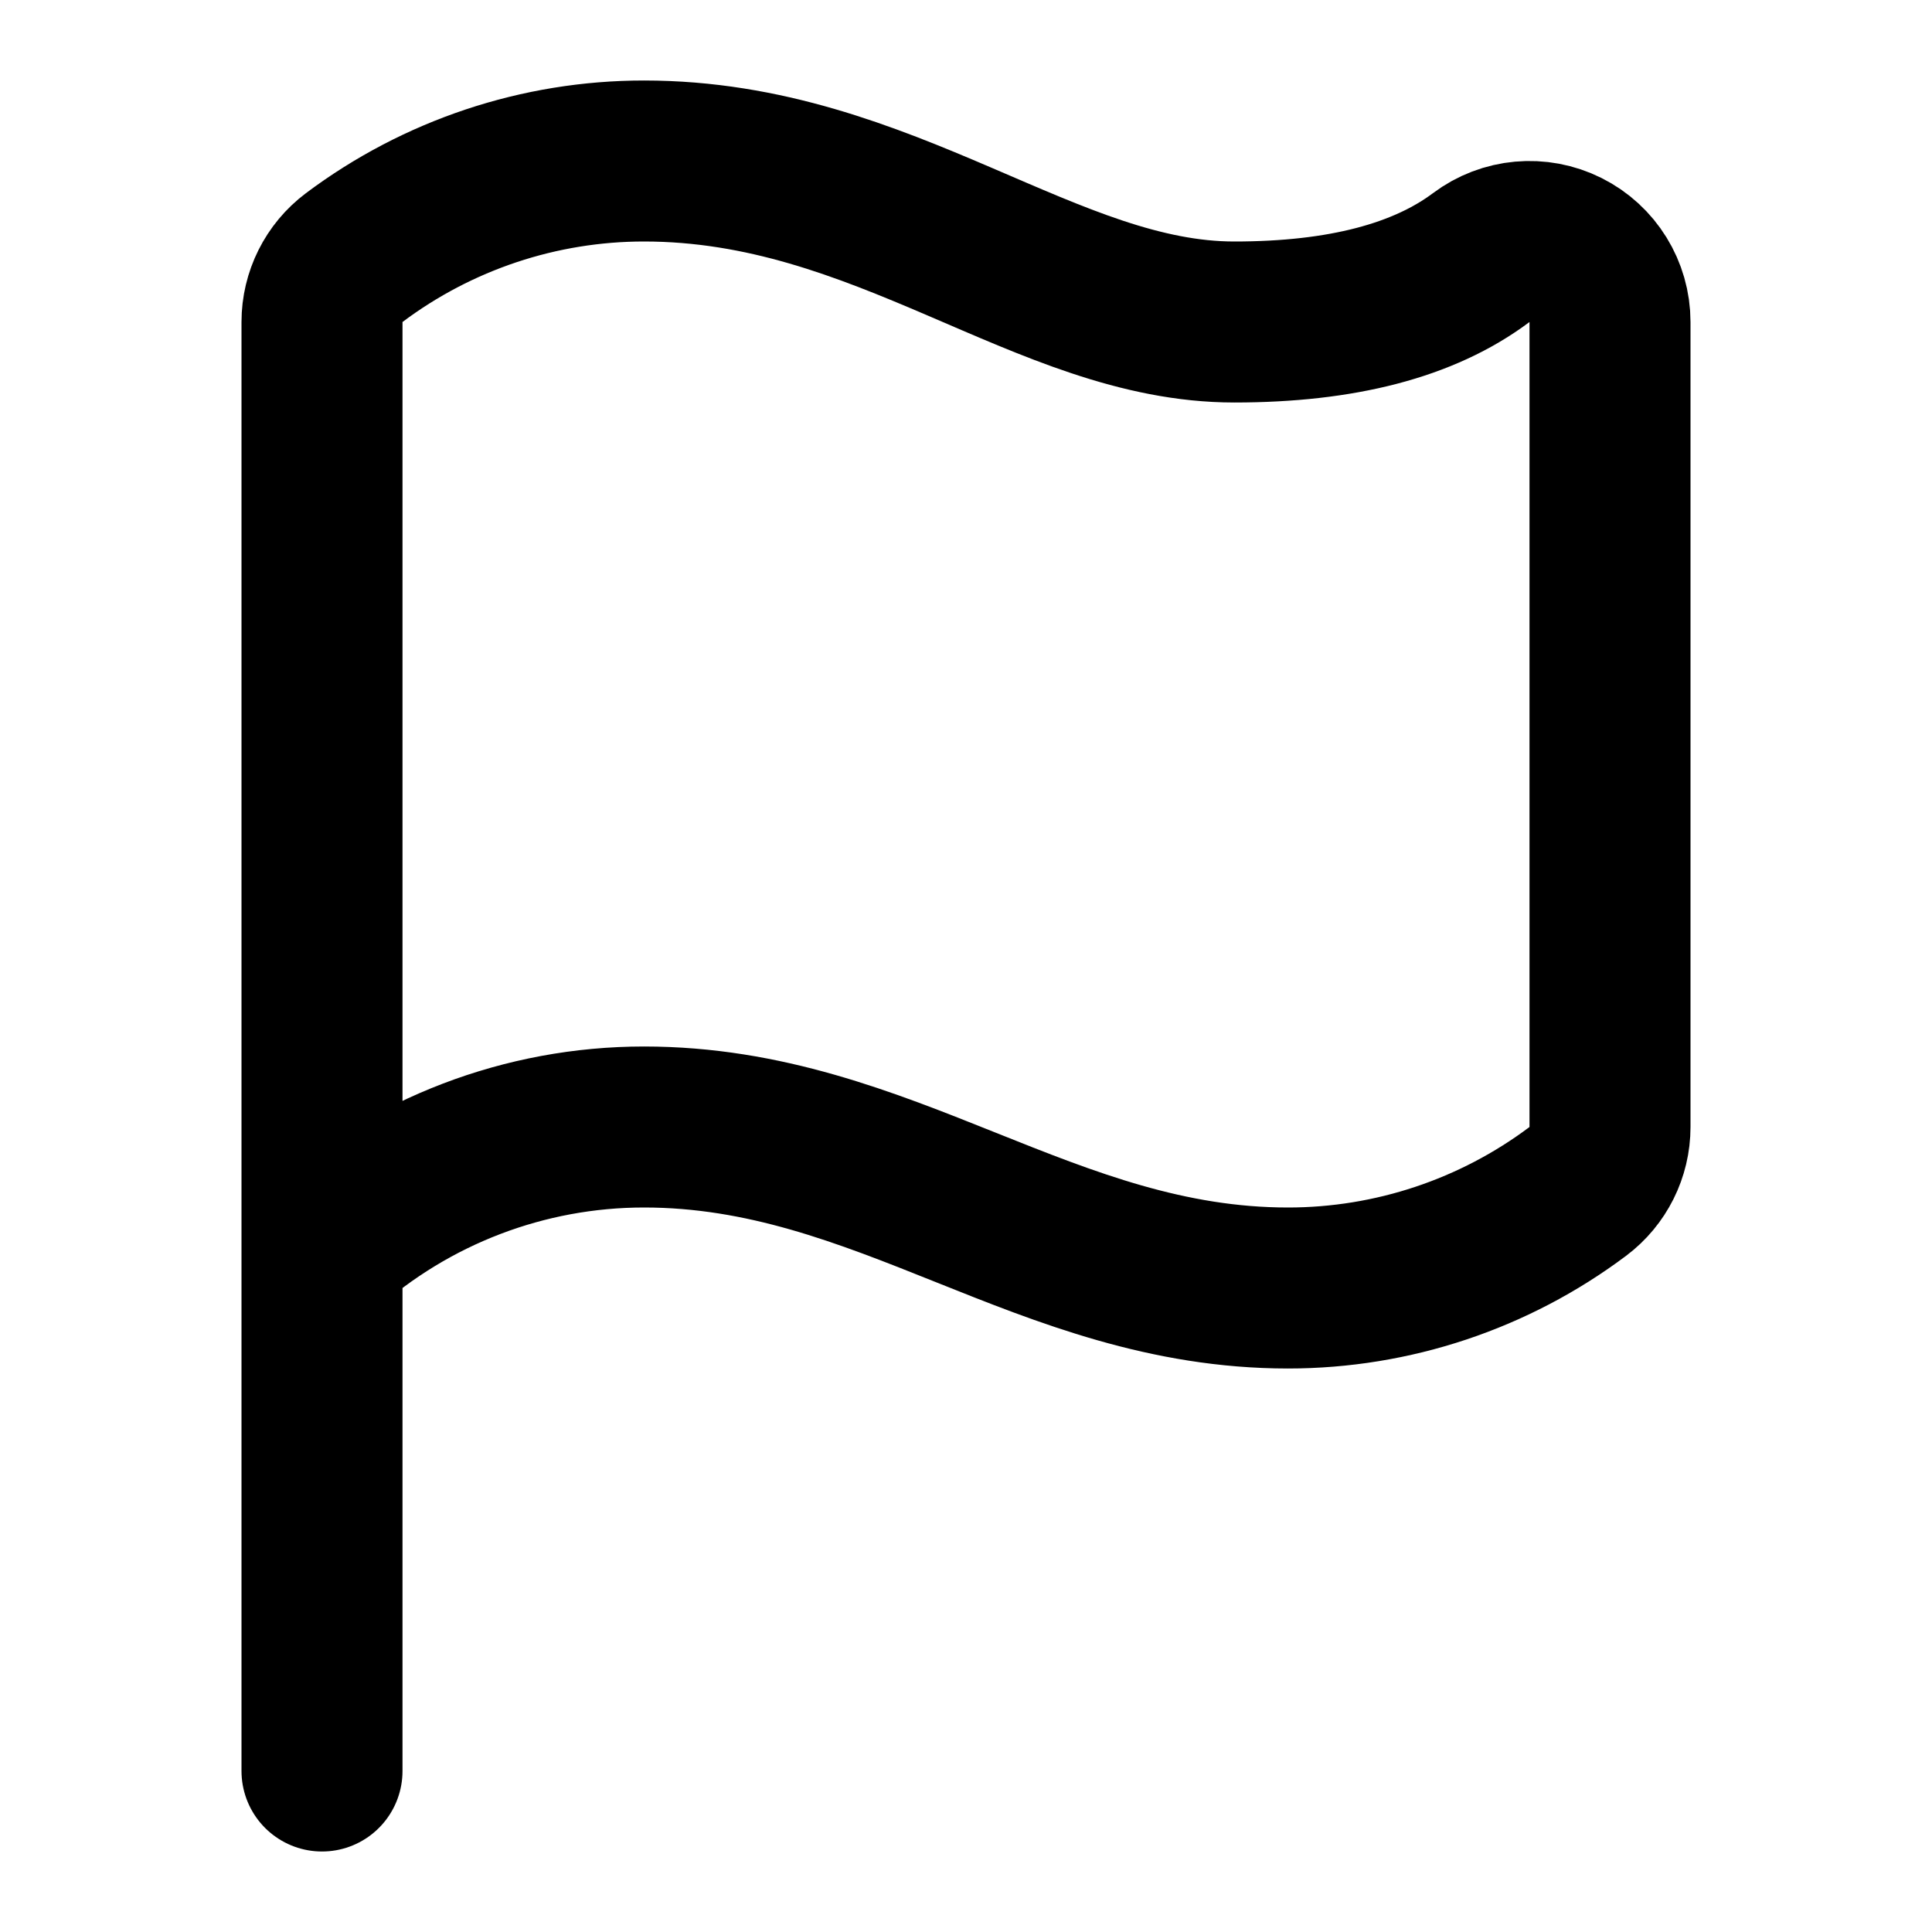
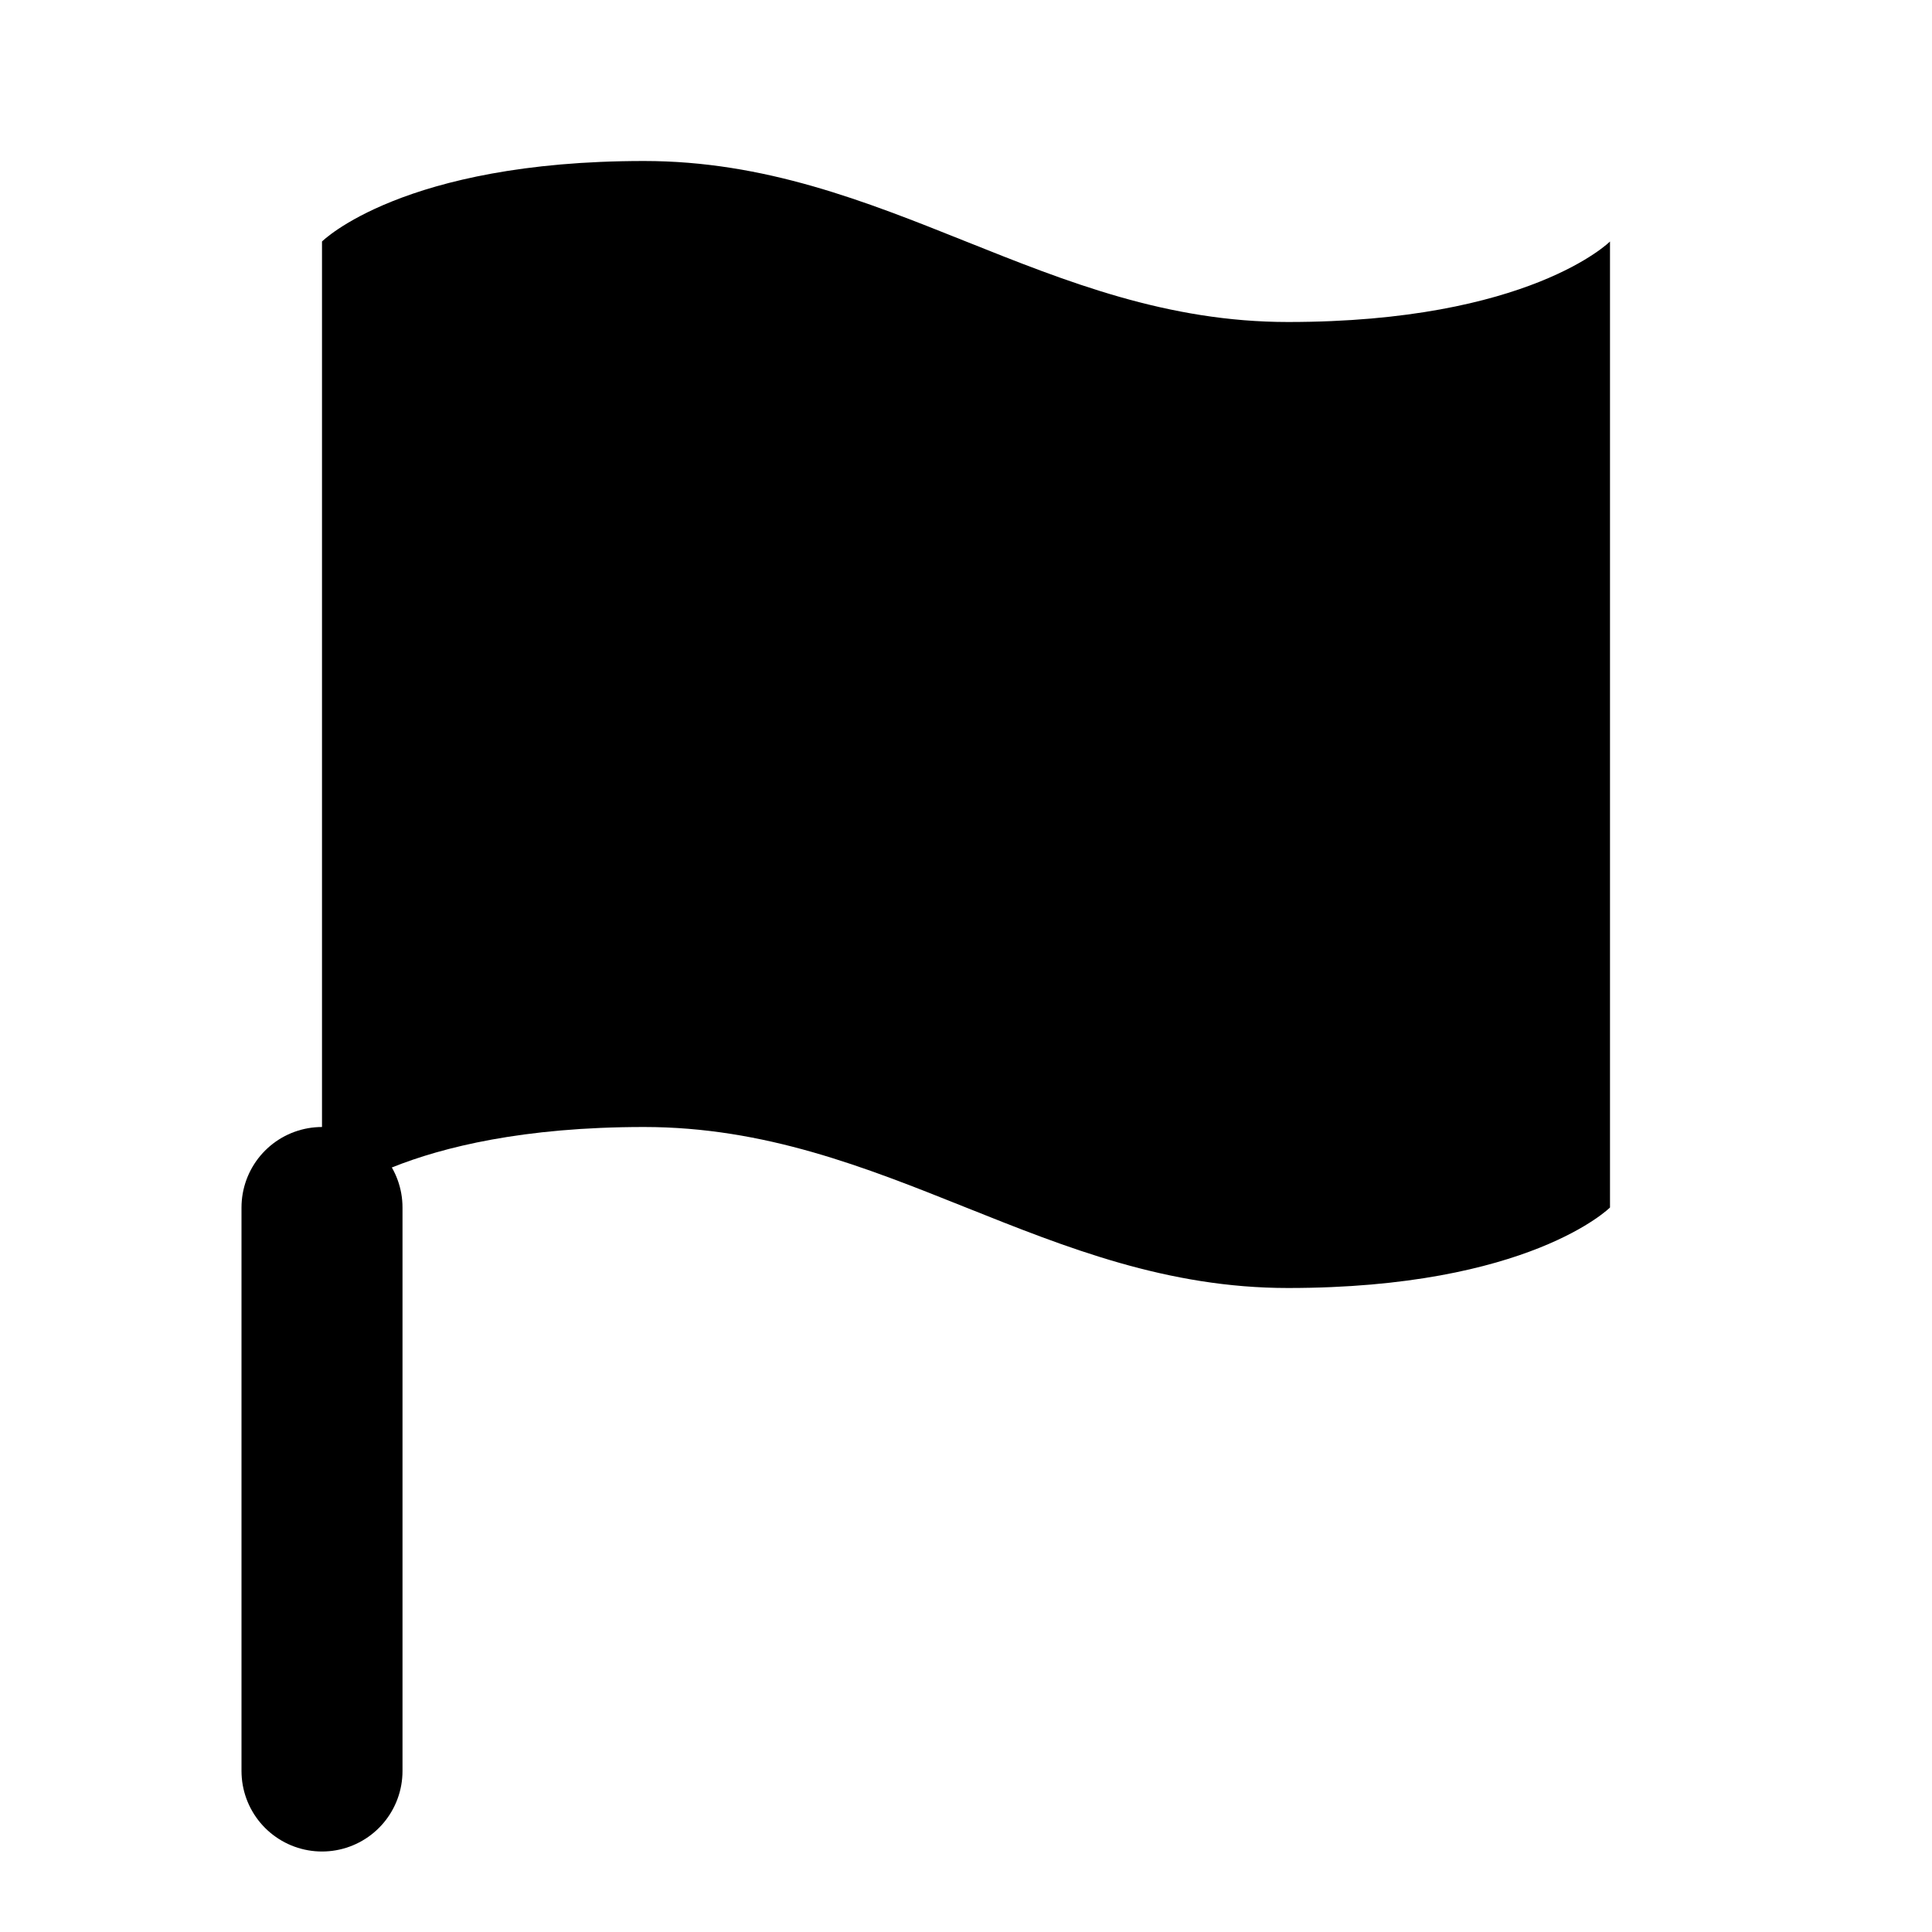
<svg xmlns="http://www.w3.org/2000/svg" viewBox="0 0 24 24" width="24" height="24" color="#000" fill="none" stroke="currentColor" stroke-width="2" stroke-linecap="round" stroke-linejoin="round">
-   <path d="M4 22V4a1 1 0 0 1 .4-.8A6 6 0 0 1 8 2c3 0 5 2 7.333 2q2 0 3.067-.8A1 1 0 0 1 20 4v10a1 1 0 0 1-.4.8A6 6 0 0 1 16 16c-3 0-5-2-8-2a6 6 0 0 0-4 1.528" />
+   <path fill="currentColor" stroke="none" d="M4 15s1-1 4-1 5 2 8 2 4-1 4-1V3s-1 1-4 1-5-2-8-2-4 1-4 1z" />
+   <line x1="4" y1="22" x2="4" y2="15" />
</svg>
